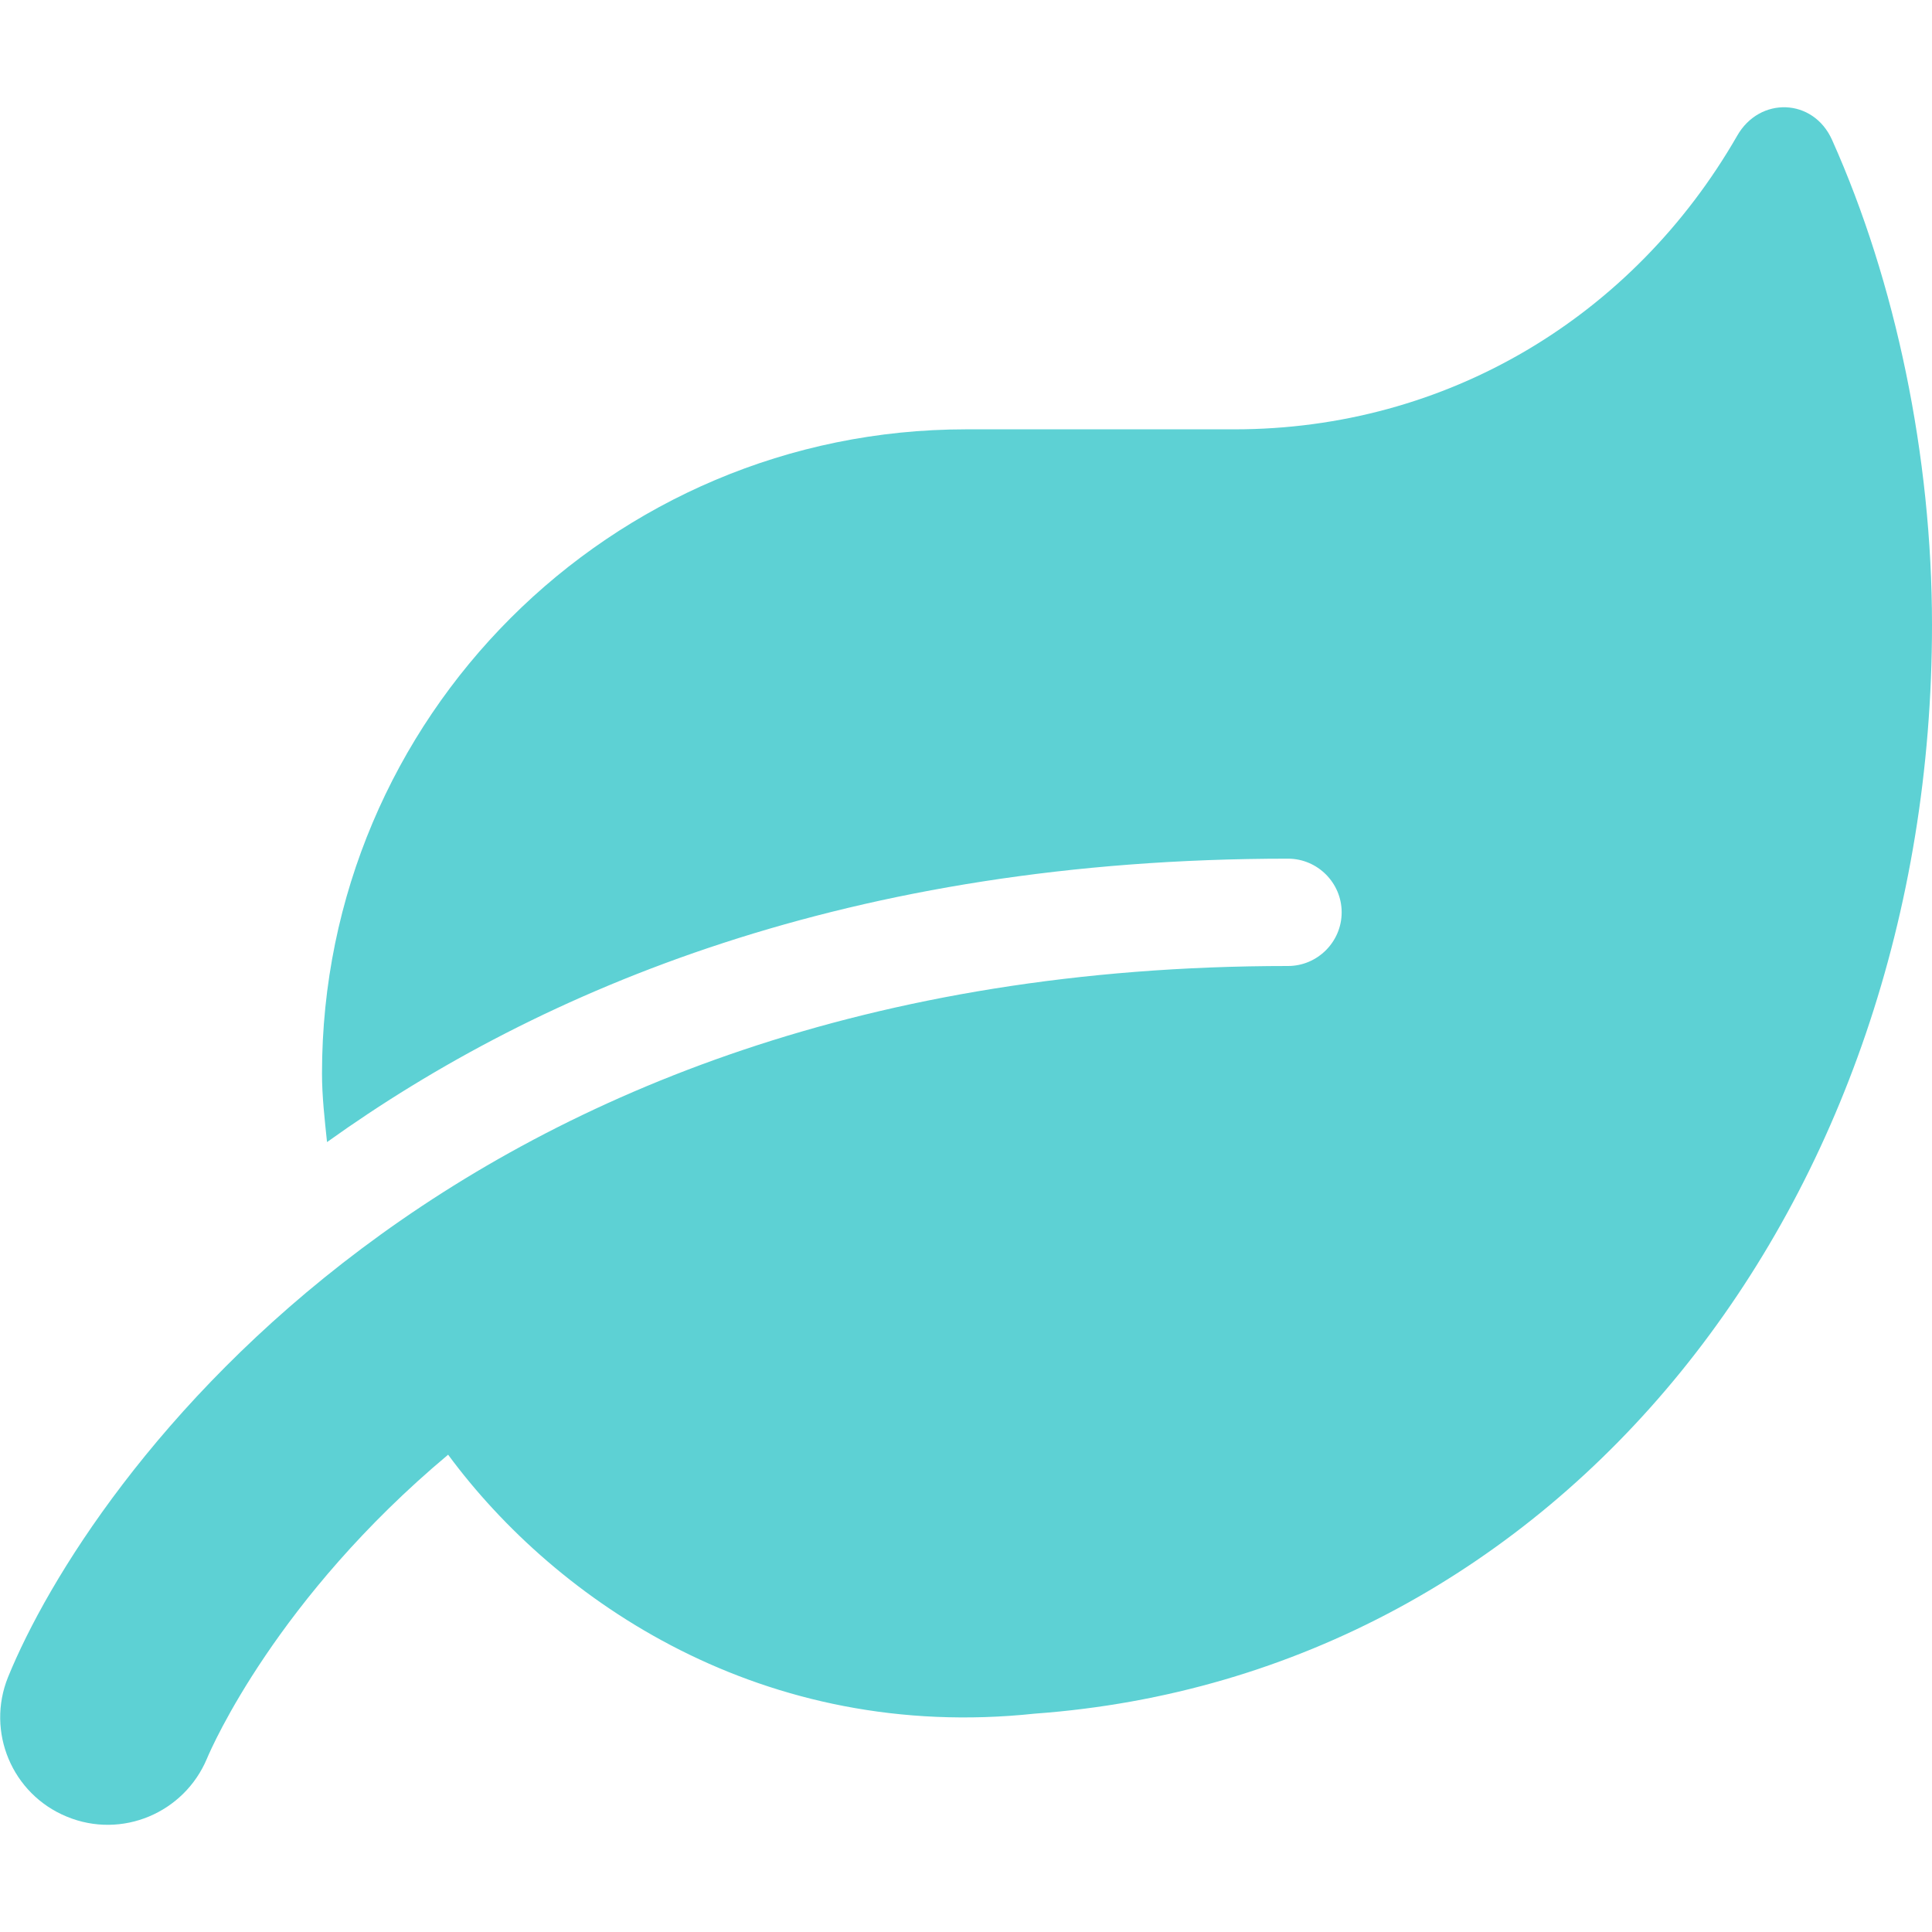
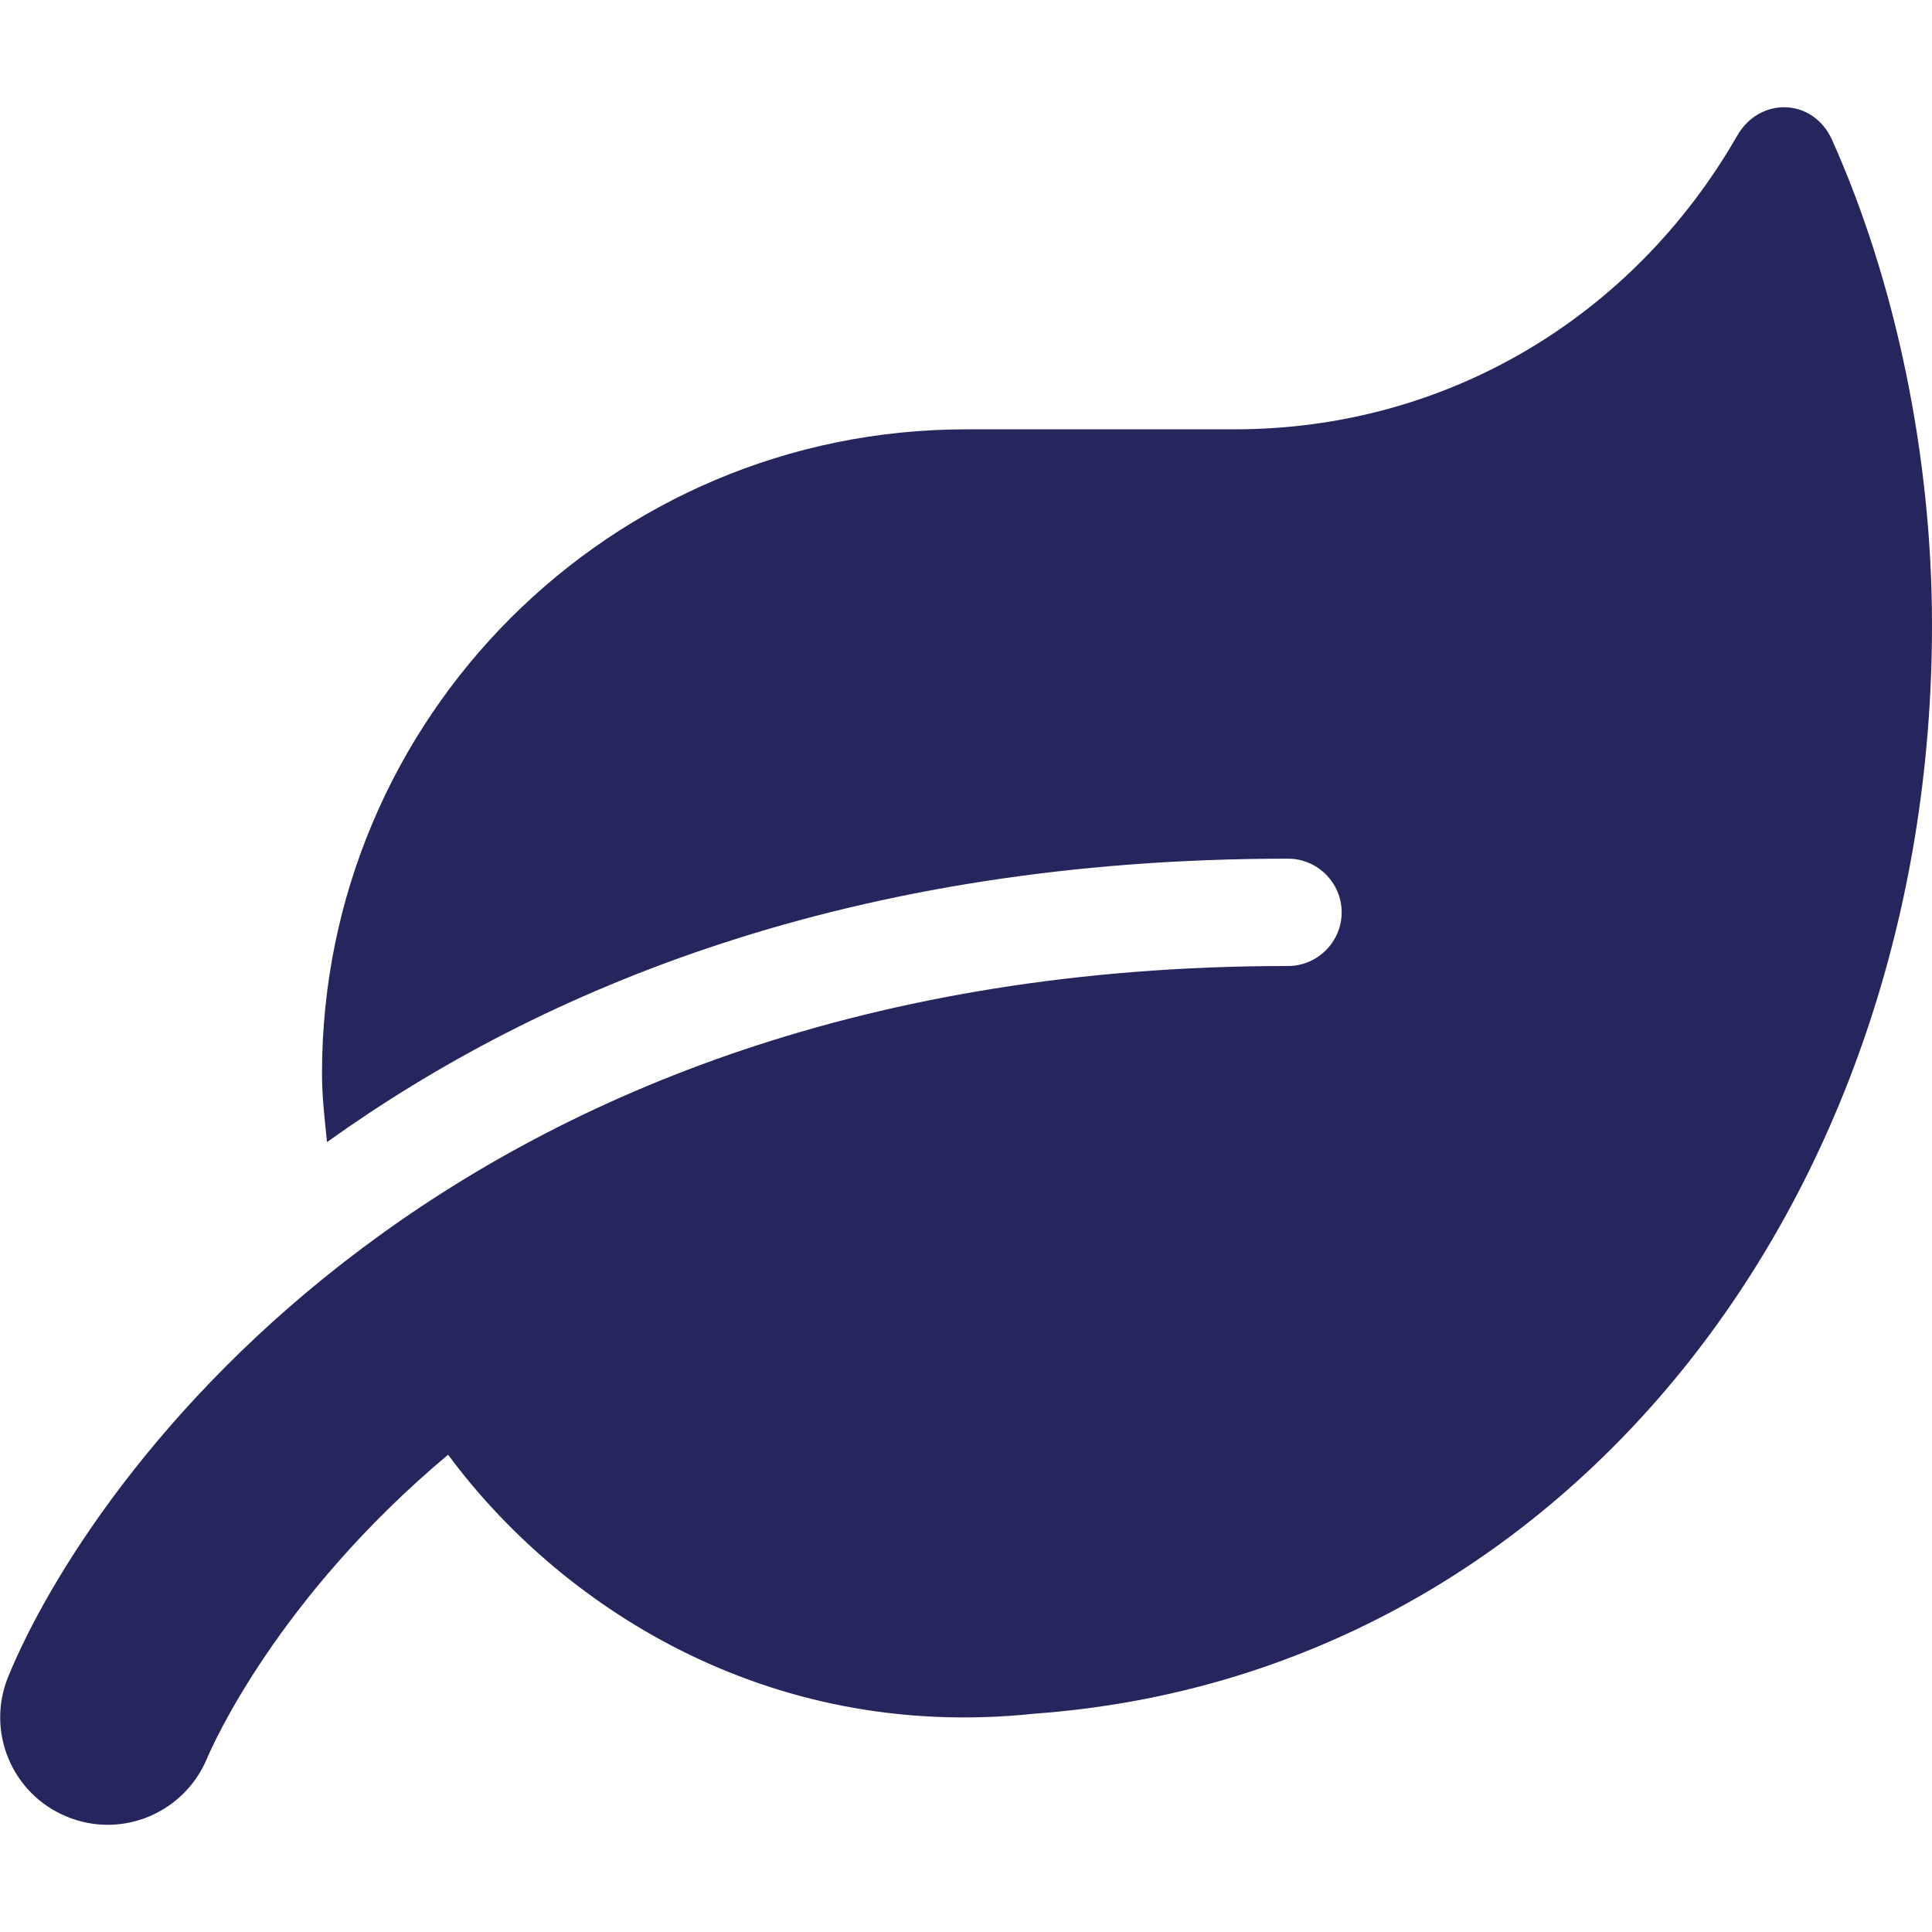
- <svg xmlns="http://www.w3.org/2000/svg" stroke="currentColor" fill="#5DD1D4" stroke-width="0" viewBox="0 0 576 512" class="my-auto text-primary" height="1.2em" width="1.2em">
+ <svg xmlns="http://www.w3.org/2000/svg" stroke="currentColor" fill="#26265F" stroke-width="0" viewBox="0 0 576 512" class="my-auto text-primary" height="1.2em" width="1.2em">
  <path d="M546.2 9.7c-5.6-12.5-21.6-13-28.3-1.2C486.9 62.4 431.4 96 368 96h-80C182 96 96 182 96 288c0 7 .8 13.7 1.5 20.5C161.3 262.8 253.4 224 384 224c8.8 0 16 7.2 16 16s-7.2 16-16 16C132.6 256 26 410.1 2.4 468c-6.6 16.3 1.2 34.9 17.5 41.6 16.4 6.8 35-1.1 41.8-17.3 1.5-3.6 20.9-47.9 71.9-90.6 32.4 43.9 94 85.8 174.9 77.2C465.5 467.5 576 326.7 576 154.3c0-50.2-10.8-102.2-29.8-144.6z" />
</svg>
